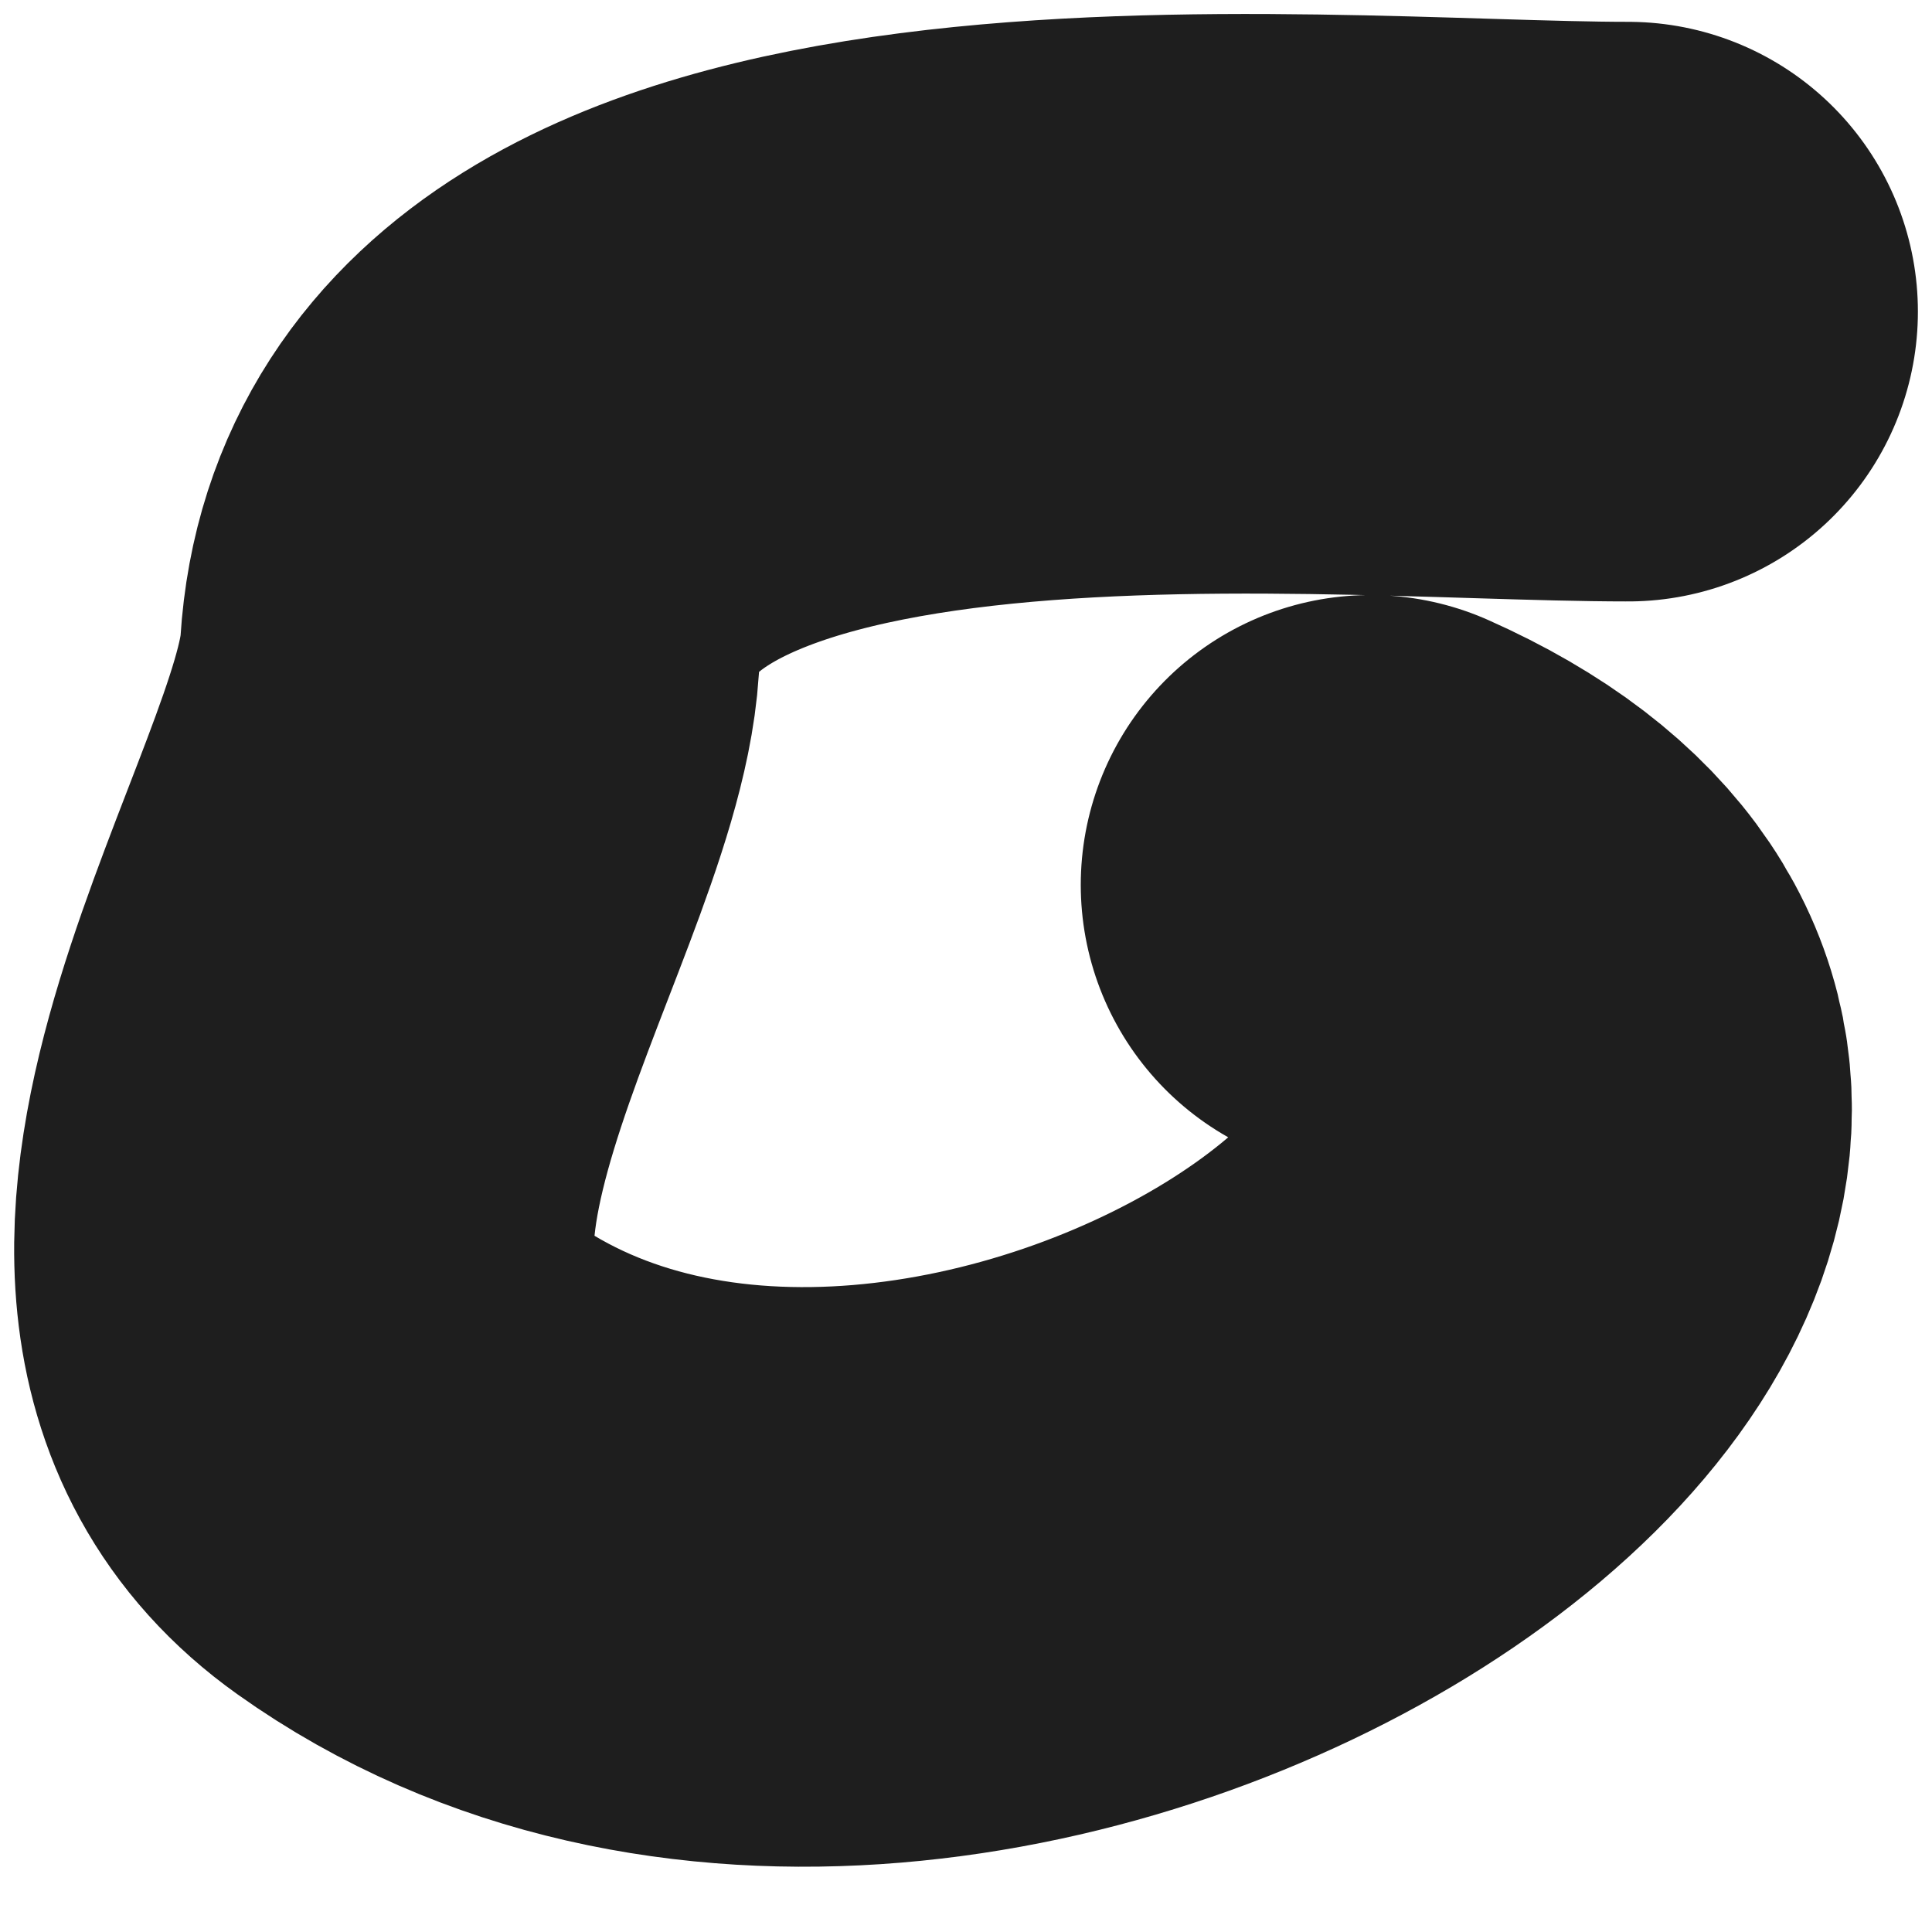
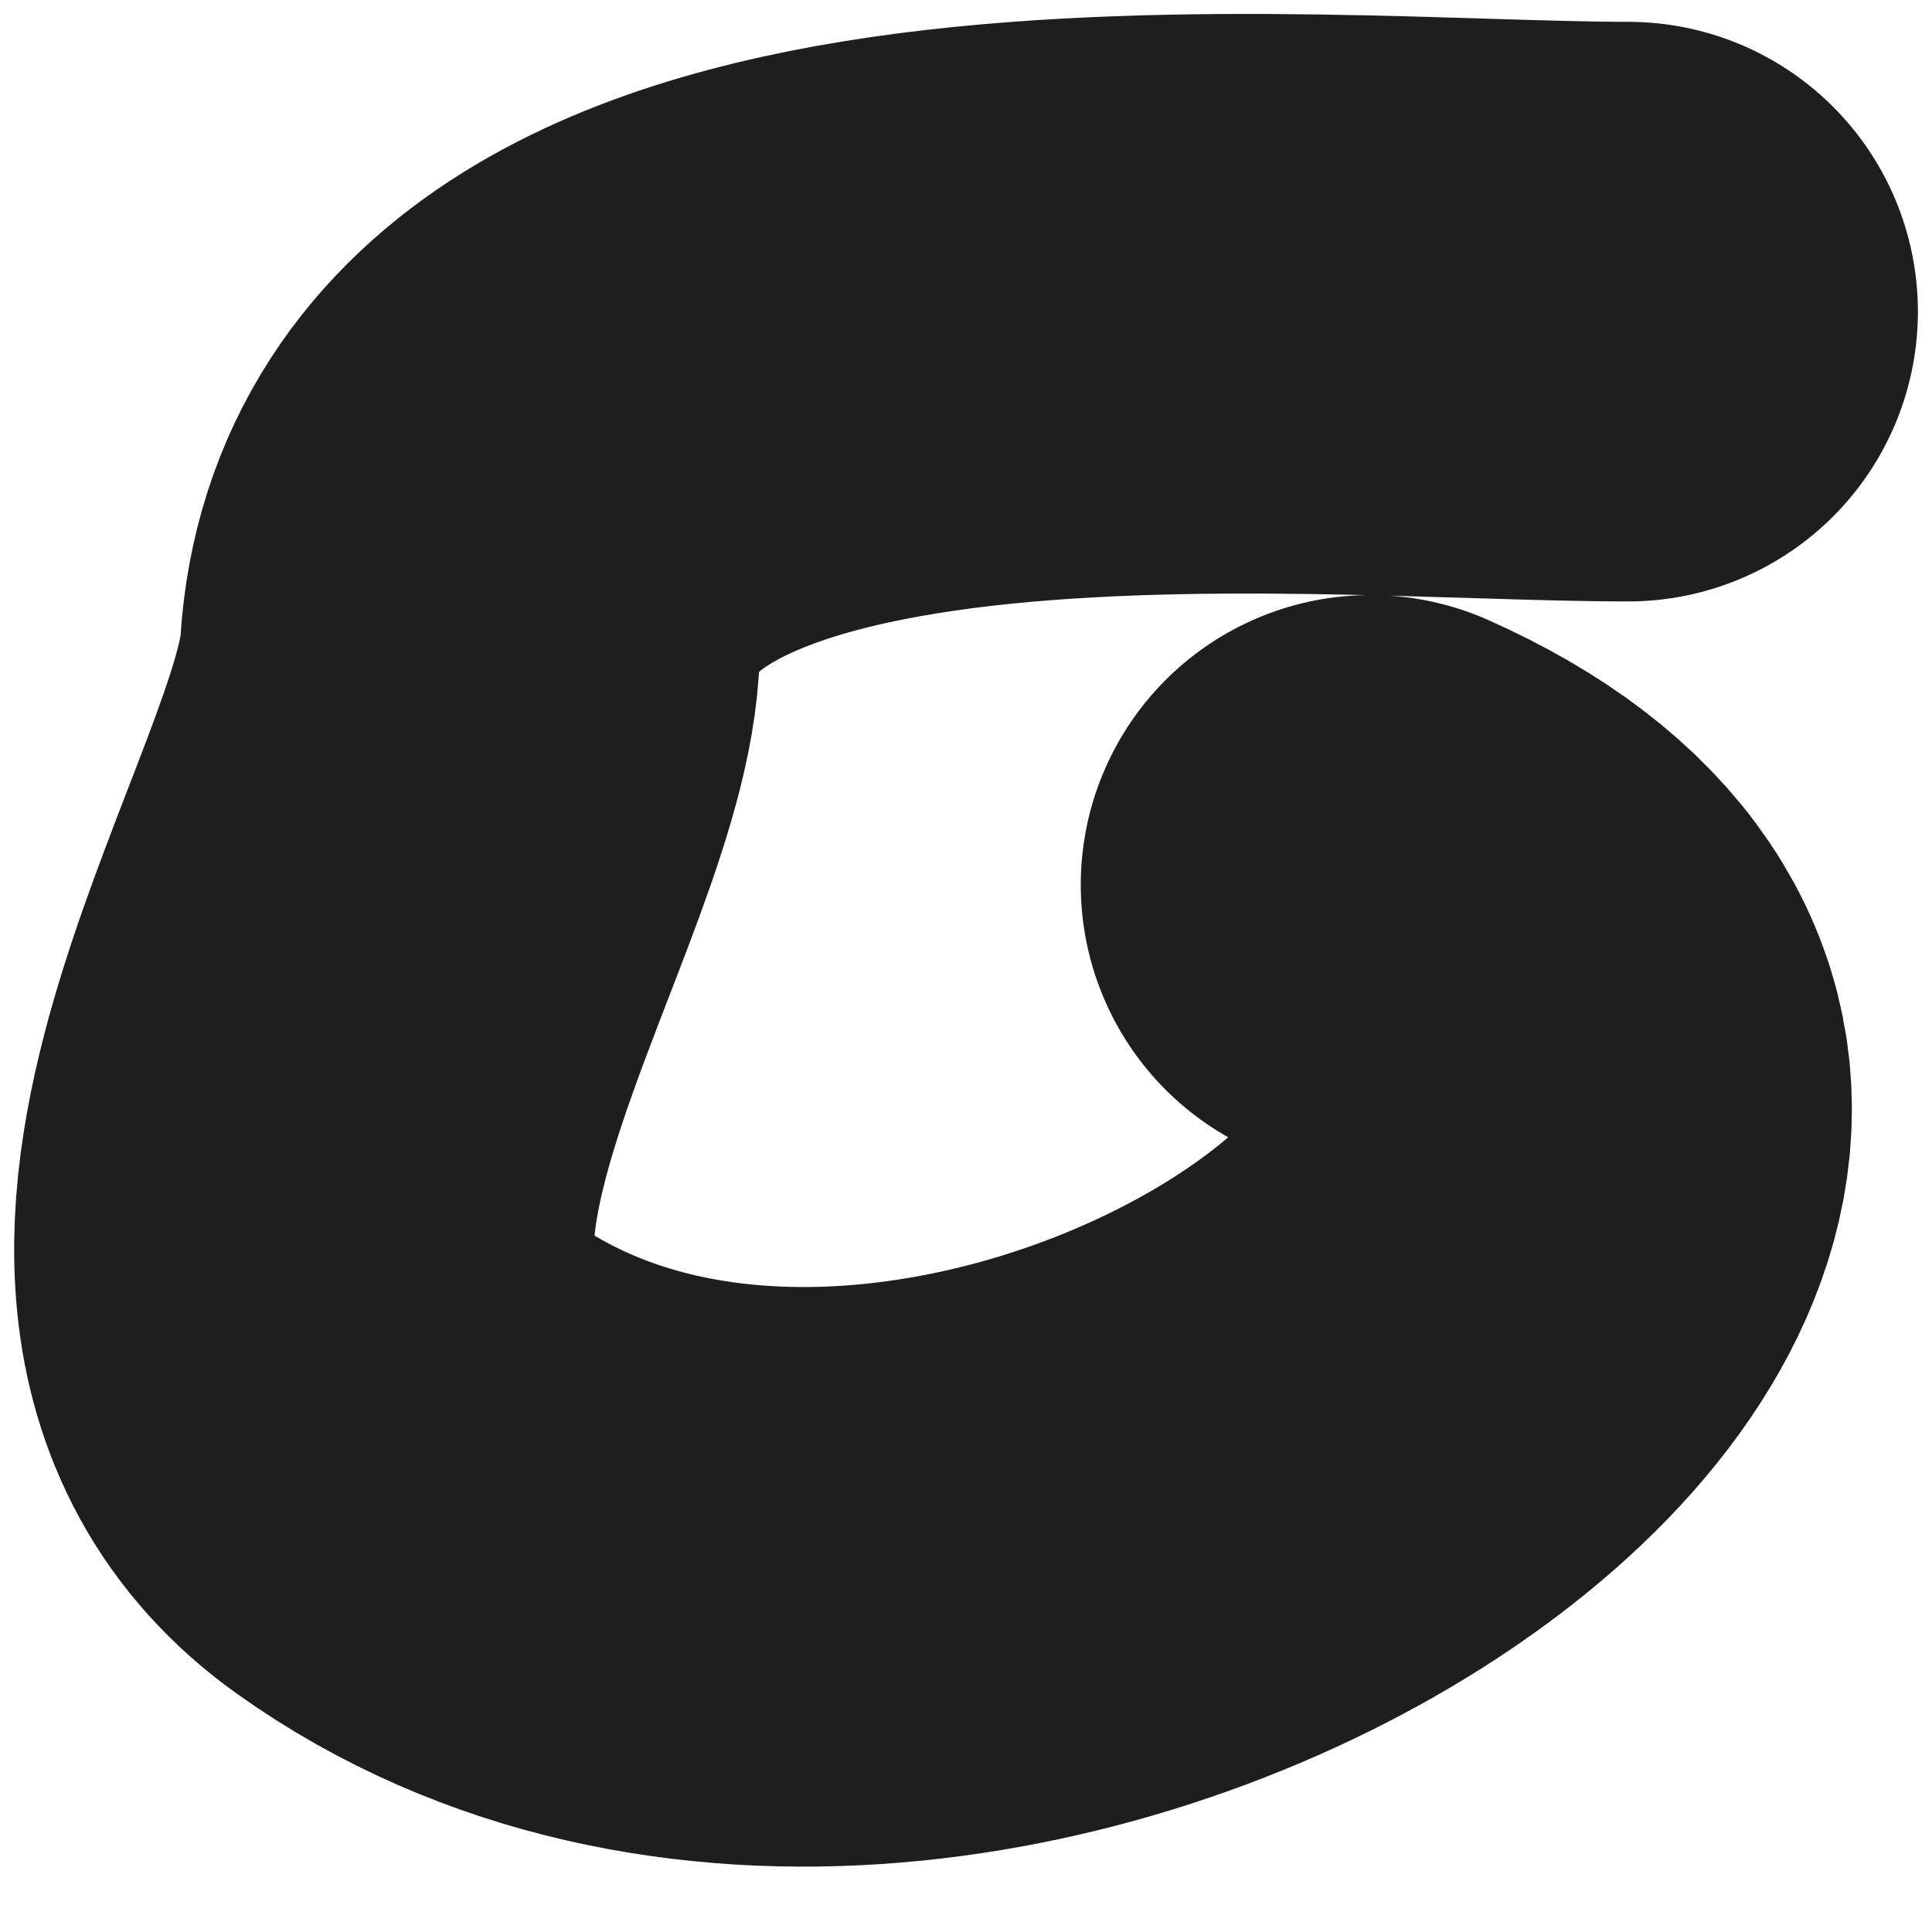
<svg xmlns="http://www.w3.org/2000/svg" width="10" height="10" viewBox="0 0 10 10" fill="none">
-   <path d="M8.427 1.613C6.741 1.613 2.571 1.144 2.431 3.393C2.365 4.445 0.774 6.604 2.098 7.547C4.967 9.591 10.295 6.005 7.094 4.58" stroke="#1E1E1E" stroke-width="3" stroke-linecap="round" stroke-linejoin="round" />
+   <path d="M8.427 1.613C6.741 1.613 2.571 1.143 2.431 3.393C2.365 4.445 0.774 6.604 2.098 7.546C4.967 9.591 10.295 6.005 7.094 4.58" stroke="#1E1E1E" stroke-width="3" stroke-linecap="round" stroke-linejoin="round" />
</svg>
